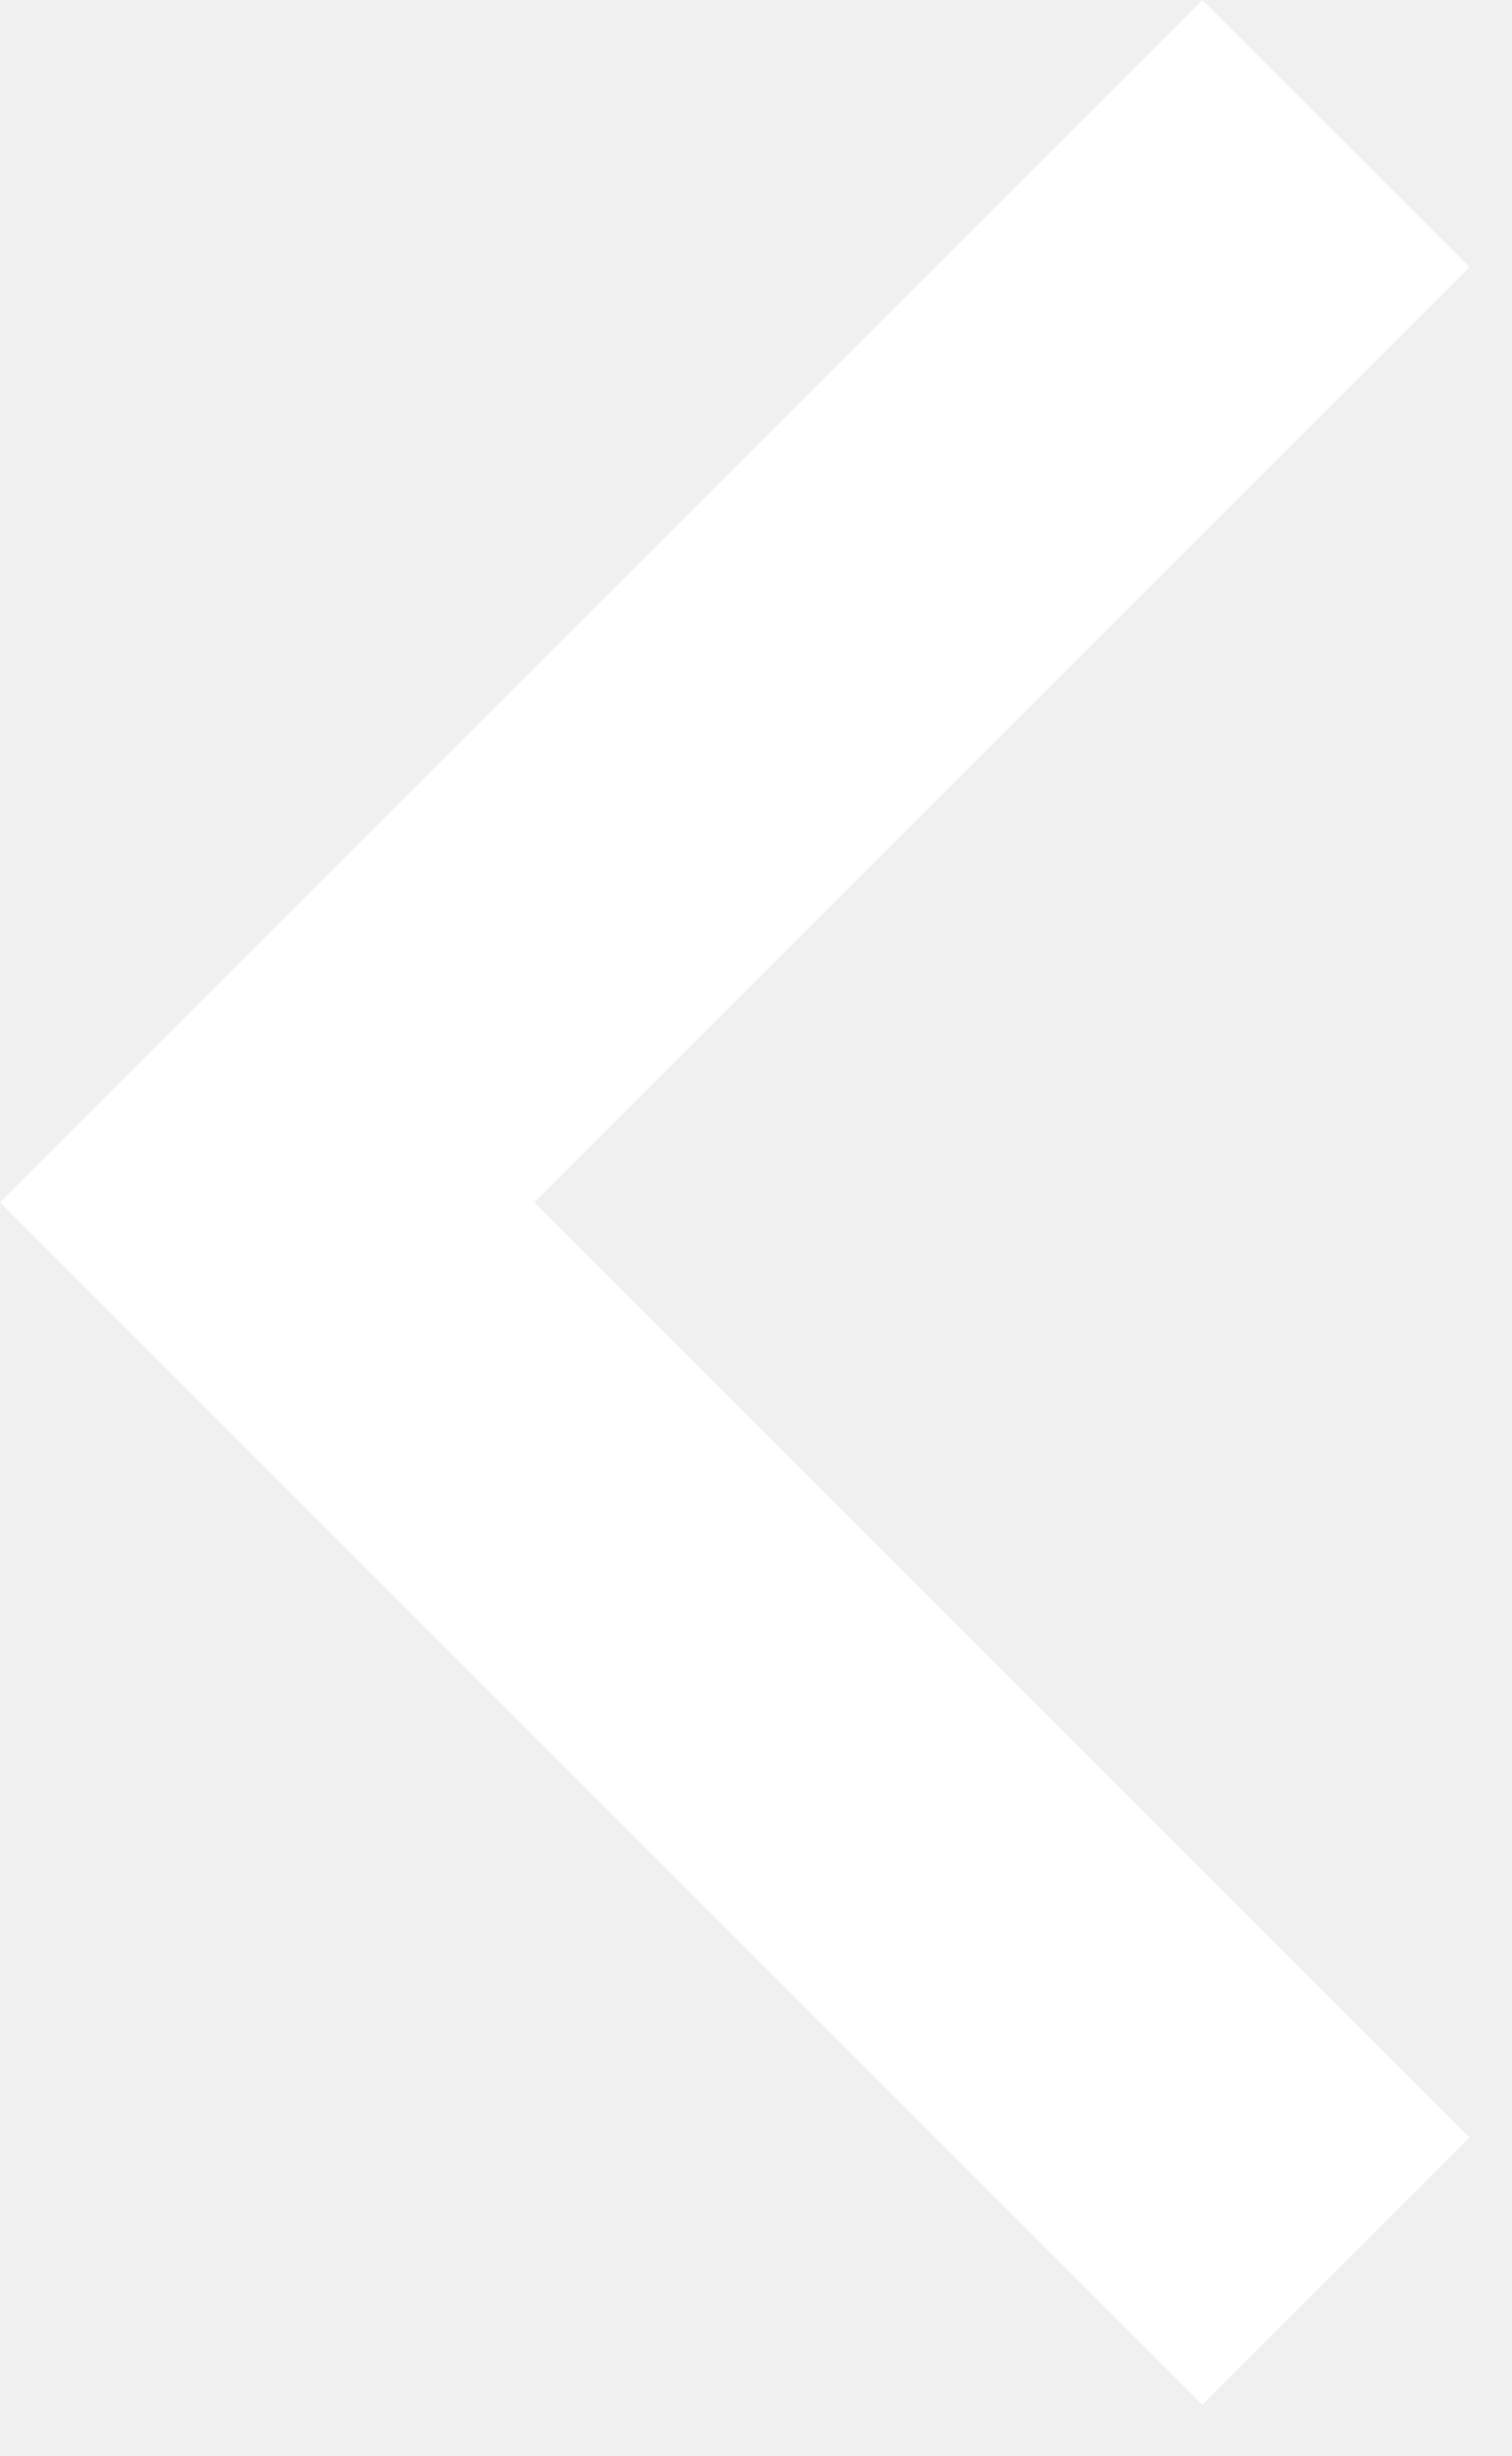
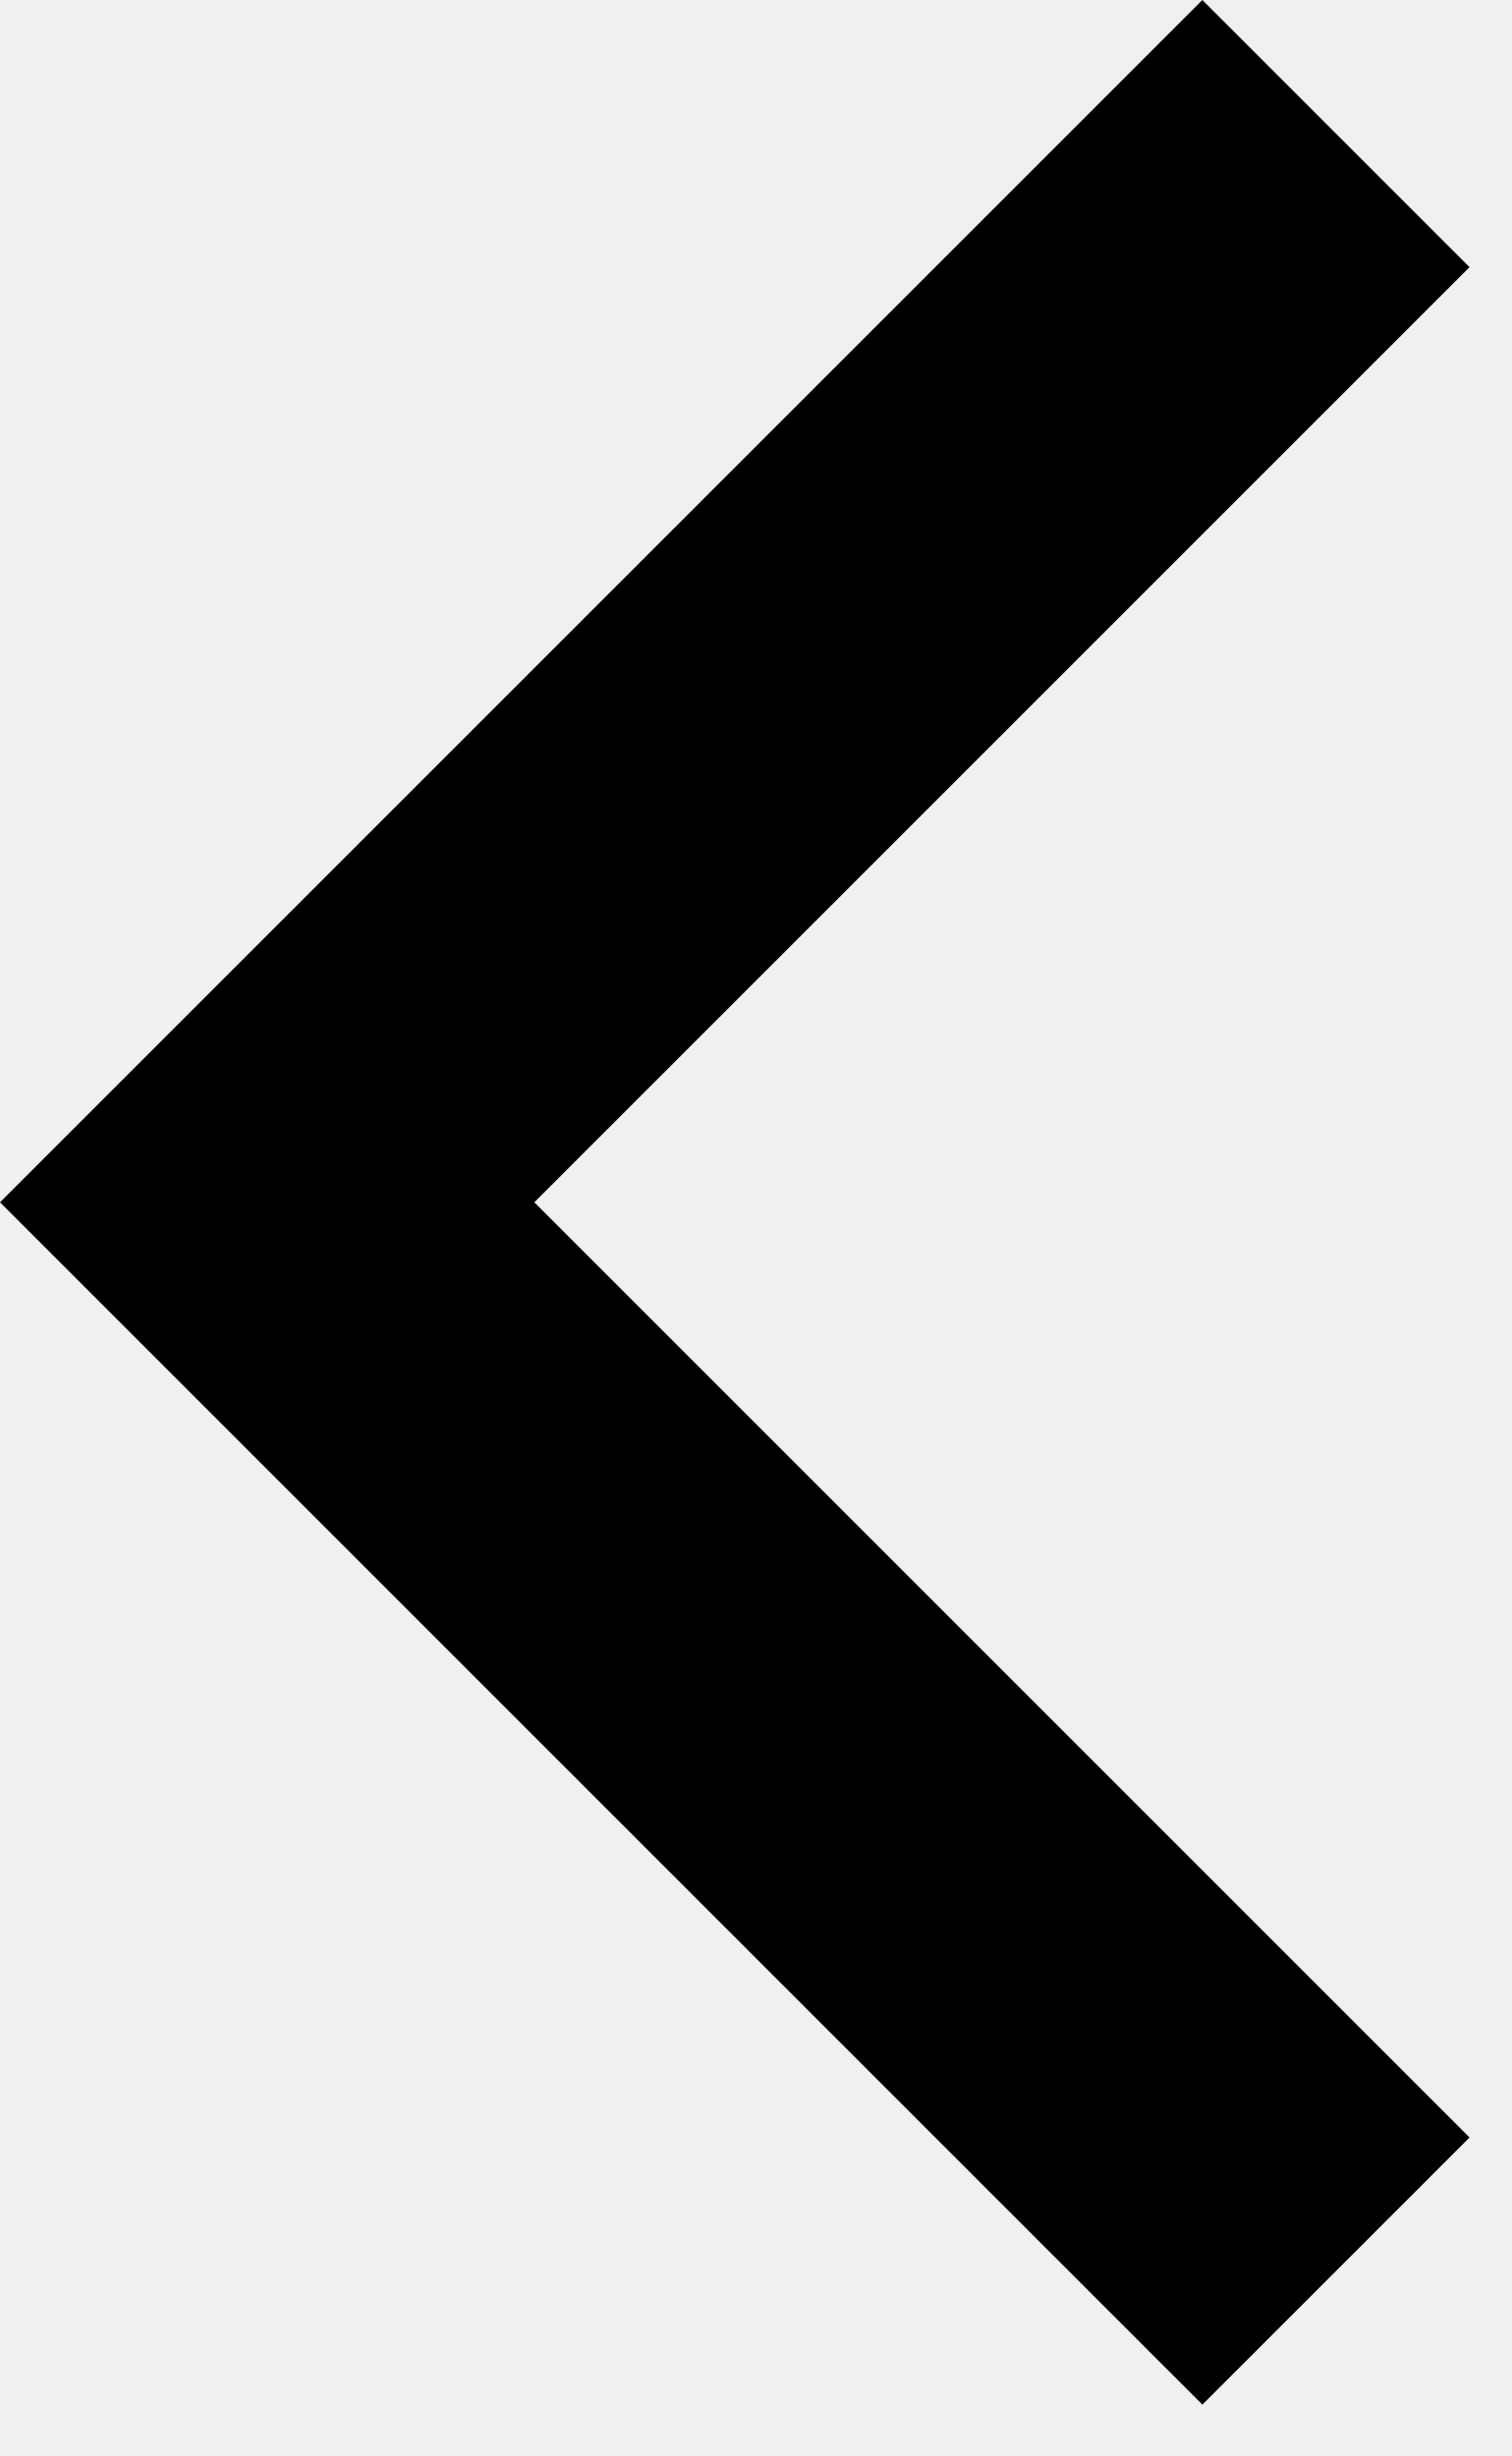
<svg xmlns="http://www.w3.org/2000/svg" width="8" height="13" viewBox="0 0 8 13" fill="none">
-   <path d="M2.828 6.364L7.778 11.314L6.364 12.728L-0 6.364L6.364 2.65793e-05L7.778 1.414L2.828 6.364Z" fill="white" />
+   <path d="M2.828 6.364L7.778 11.314L6.364 12.728L-0 6.364L6.364 2.65793e-05L7.778 1.414L2.828 6.364Z" fill="black" />
</svg>
